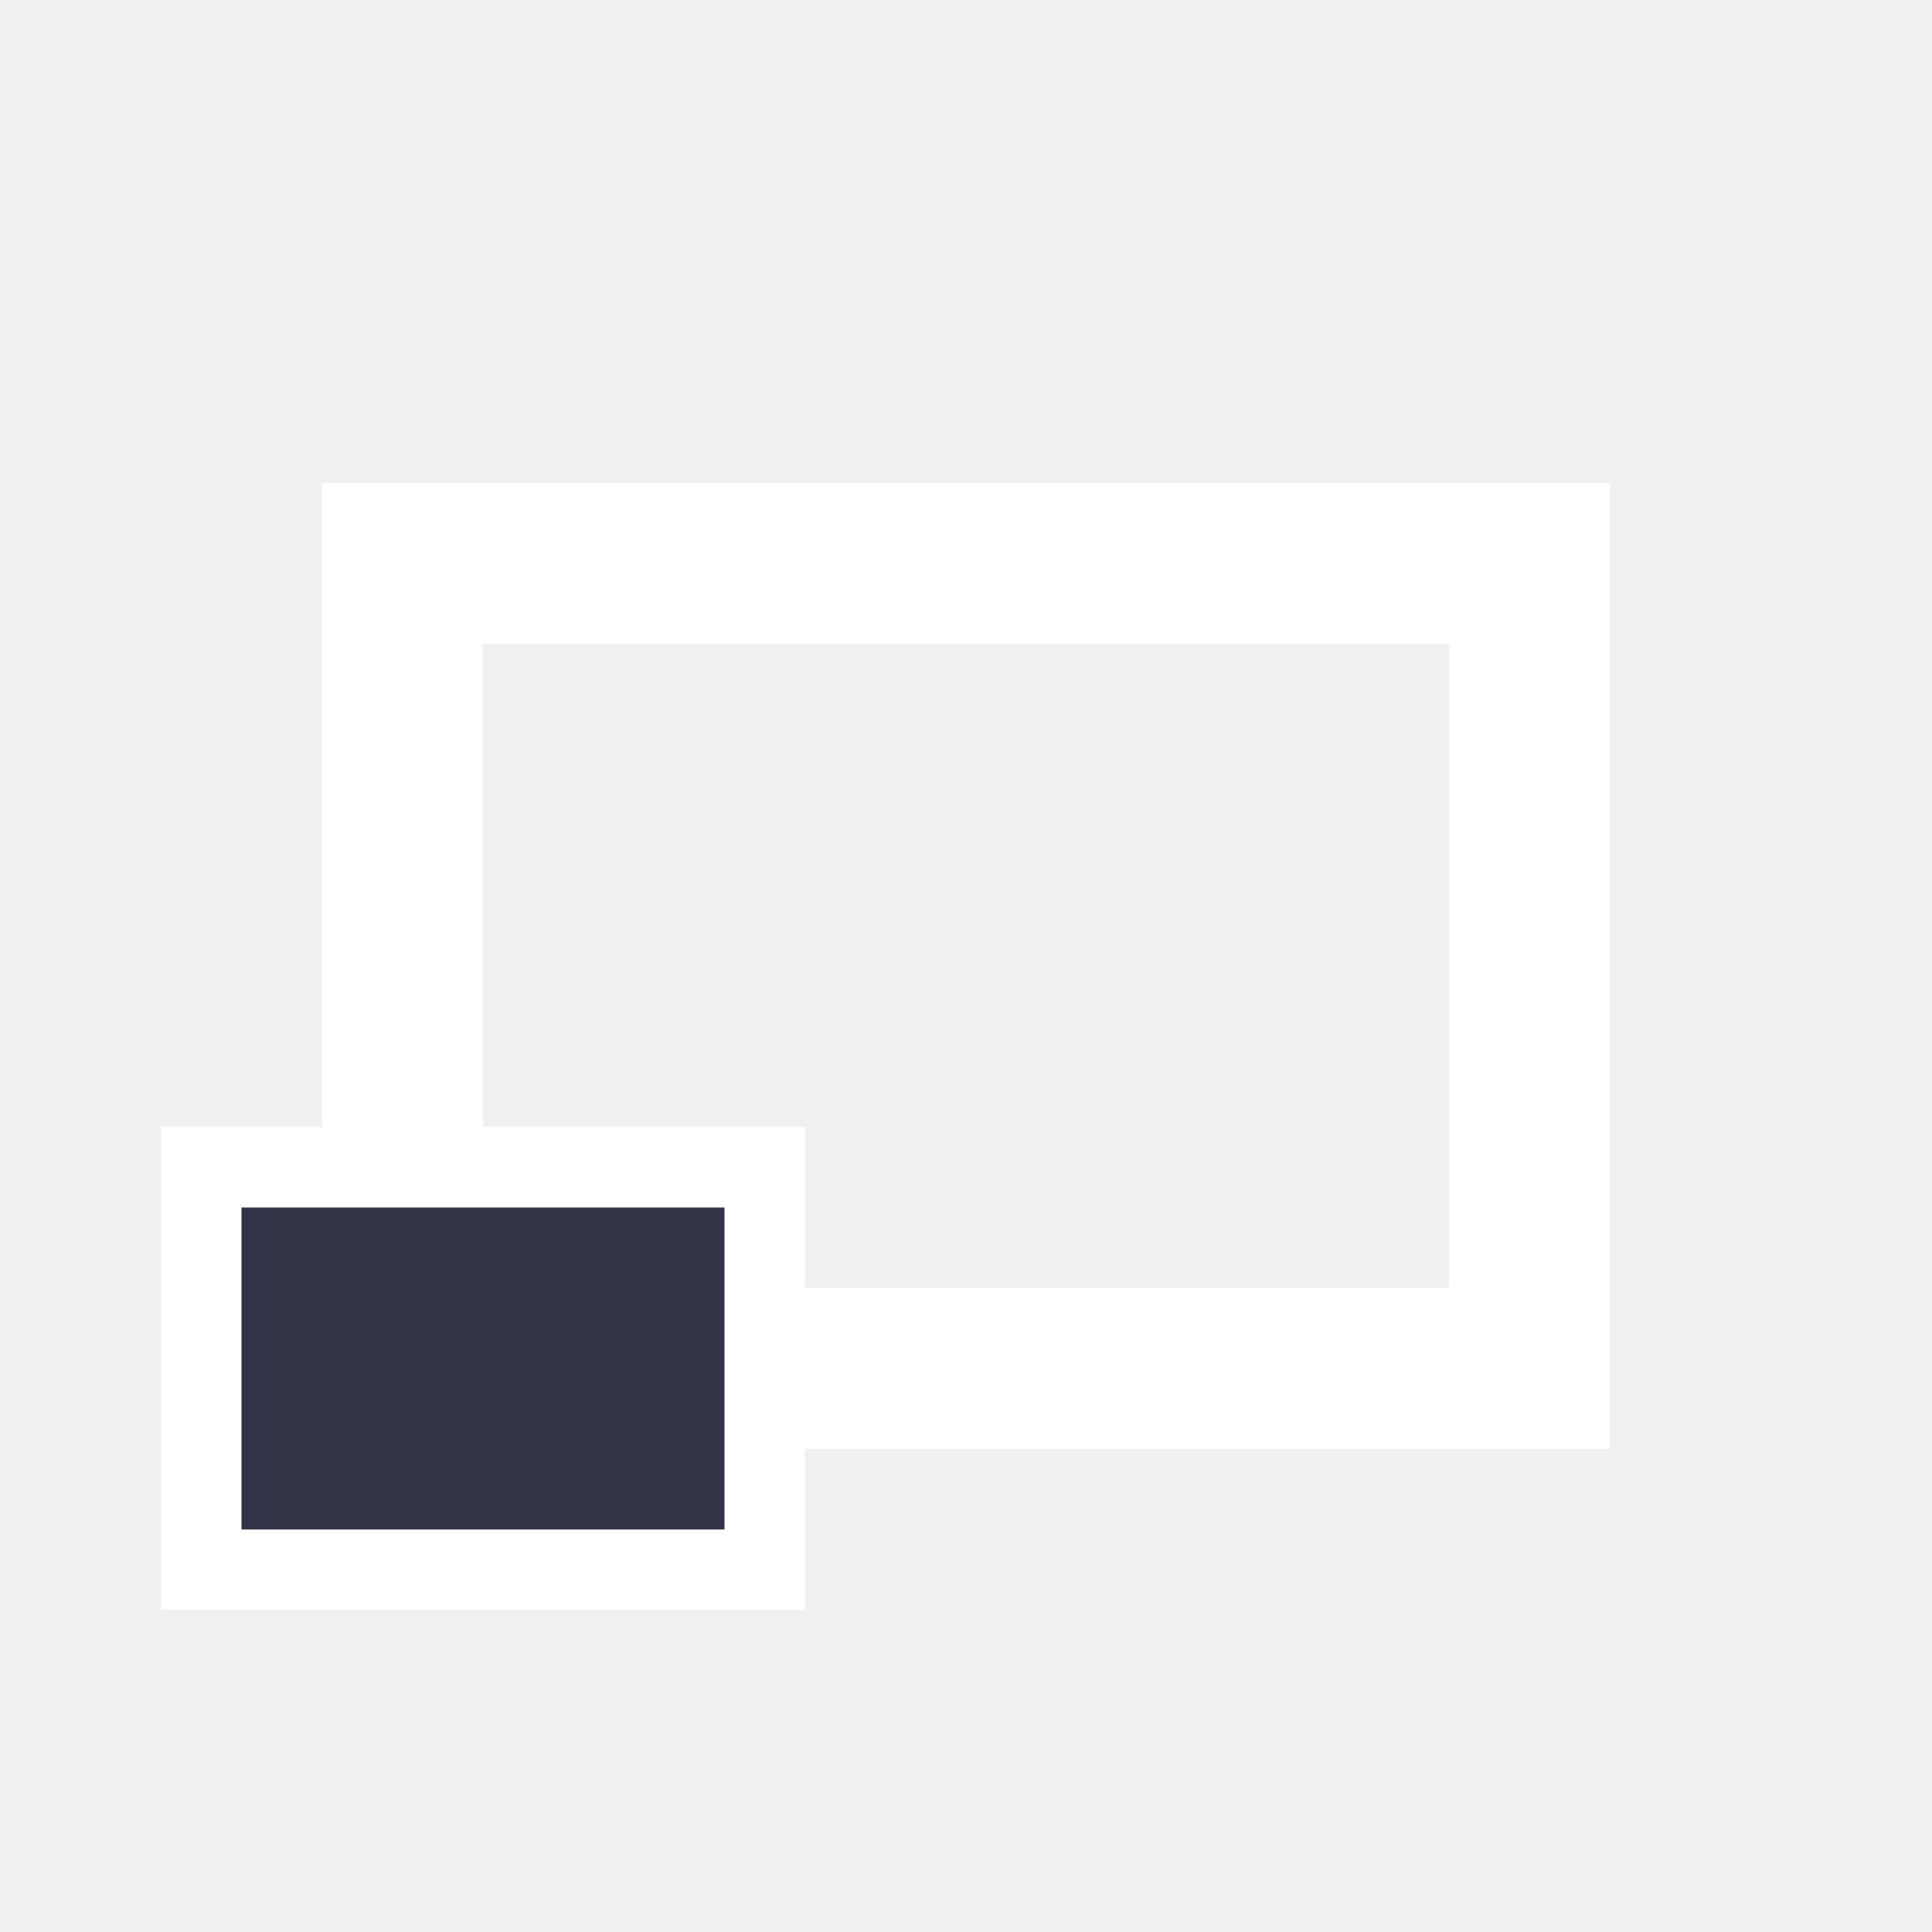
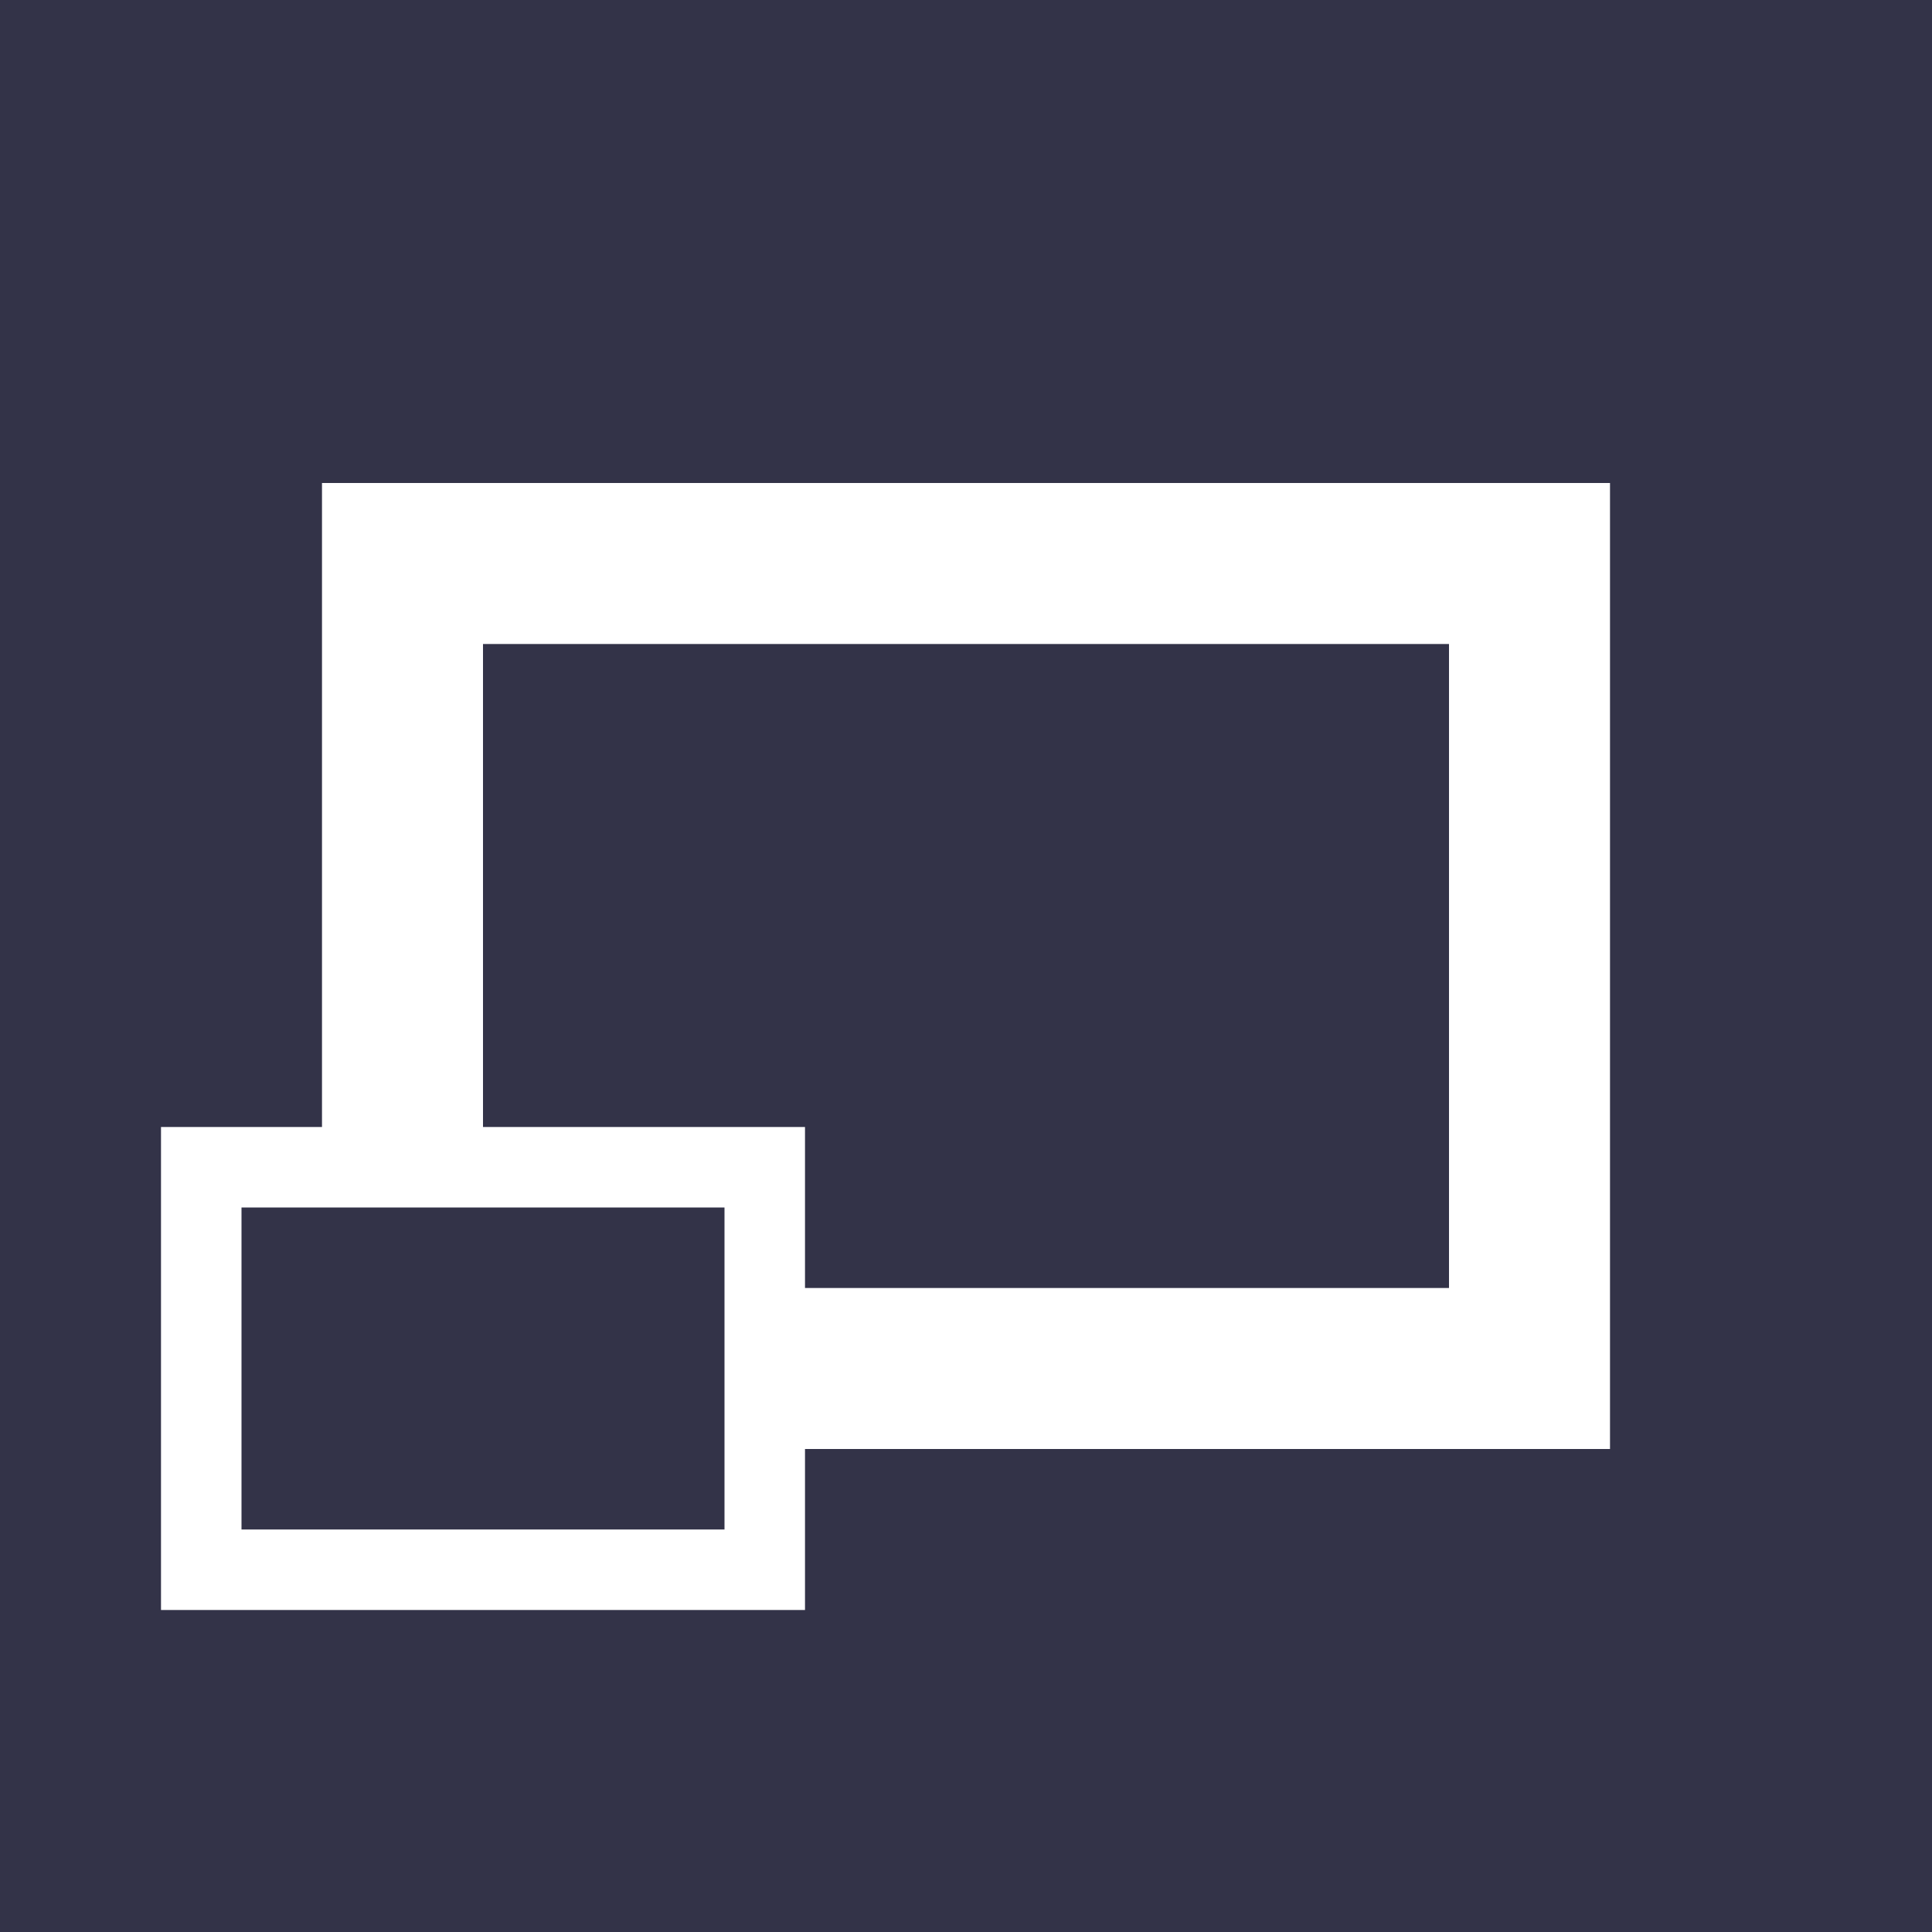
- <svg xmlns="http://www.w3.org/2000/svg" width="24" height="24" id="svg2" version="1.1">
-   <defs id="defs4" />
-   <g id="layer1" transform="translate(0,-1028.362)">
-     <rect y="1035.362" x="5" height="10" width="14" id="rect3836" style="fill:none;stroke:#ffffff;stroke-width:2;stroke-linecap:butt;stroke-linejoin:miter;stroke-miterlimit:4;stroke-opacity:1;stroke-dasharray:none;stroke-dashoffset:0" />
-     <rect style="fill:#333348;fill-opacity:1;stroke:#ffffff;stroke-width:1;stroke-linecap:square;stroke-linejoin:miter;stroke-miterlimit:4;stroke-opacity:1;stroke-dasharray:none;stroke-dashoffset:0" id="rect3062" width="7" height="5" x="2.5" y="1042.862" />
-   </g>
+ <svg xmlns="http://www.w3.org/2000/svg" width="24" height="24">
+   <rect style="fill:#333348" width="24" height="24" x="0" y="0" />
+   <rect style="fill:#333348;stroke:#ffffff;stroke-width:2" x="5" y="7" width="14" height="10" />
+   <rect style="fill:#333348;stroke:#ffffff;stroke-width:1" x="2.5" y="14.5" width="7" height="5" />
</svg>
